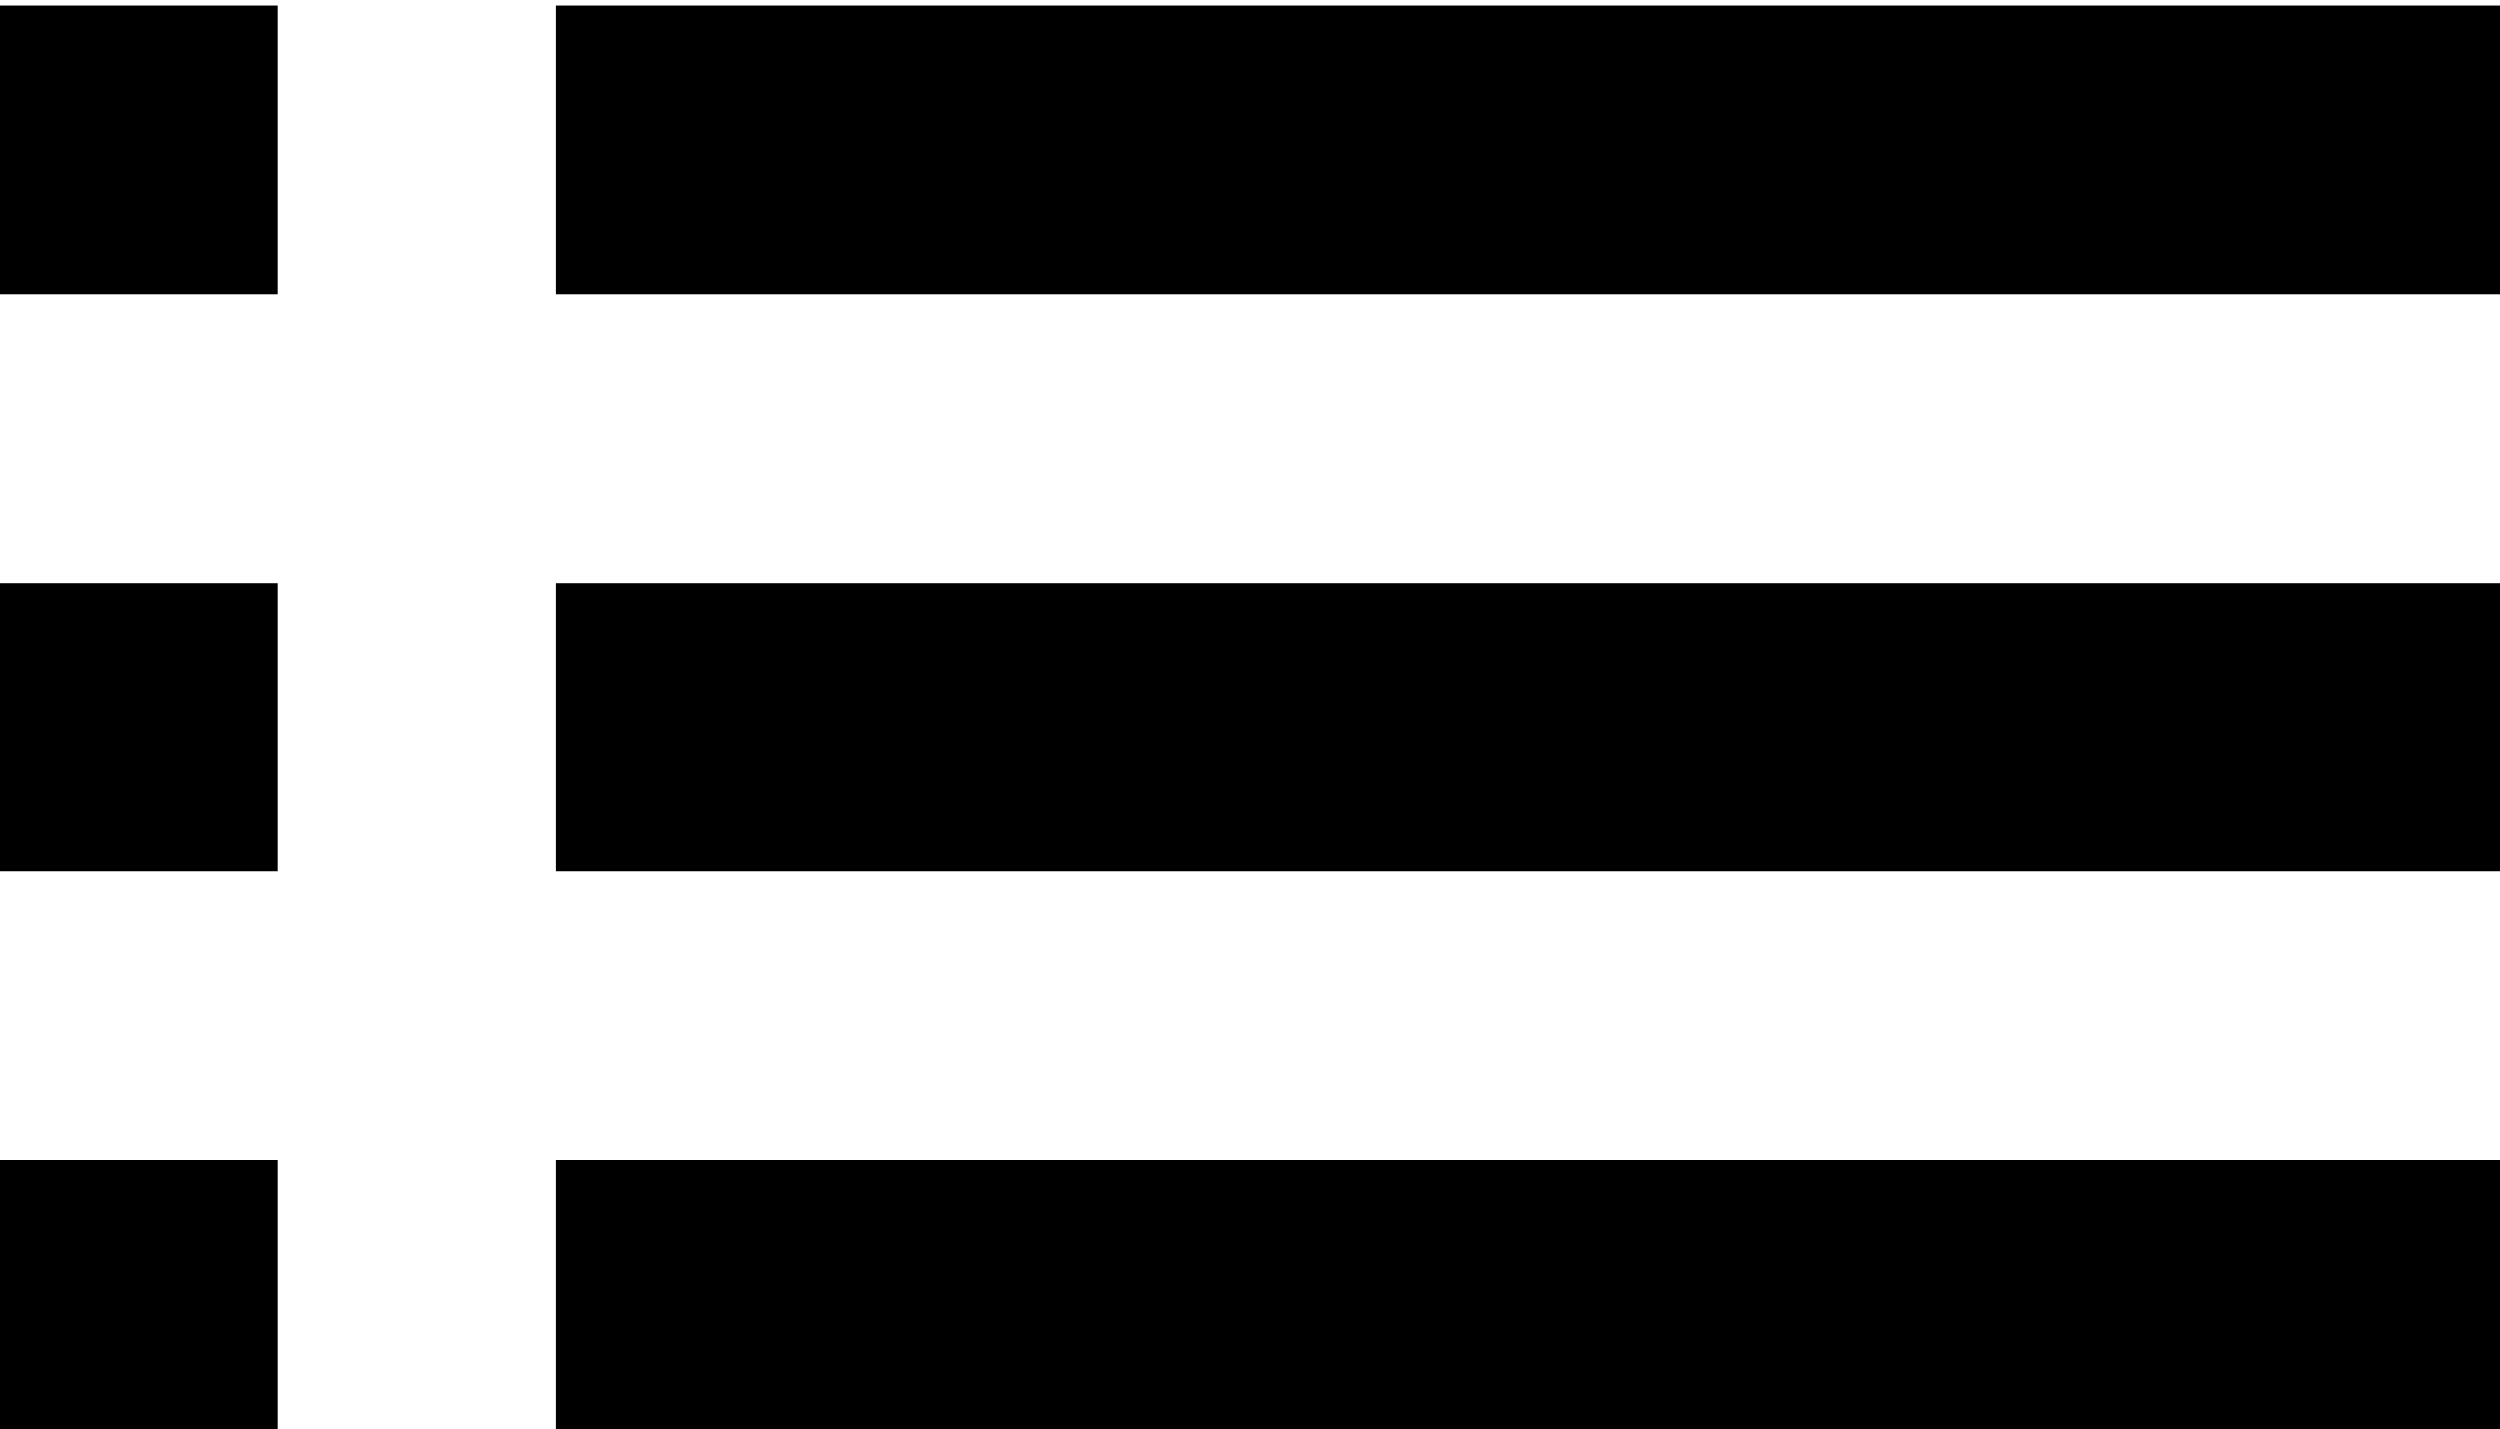
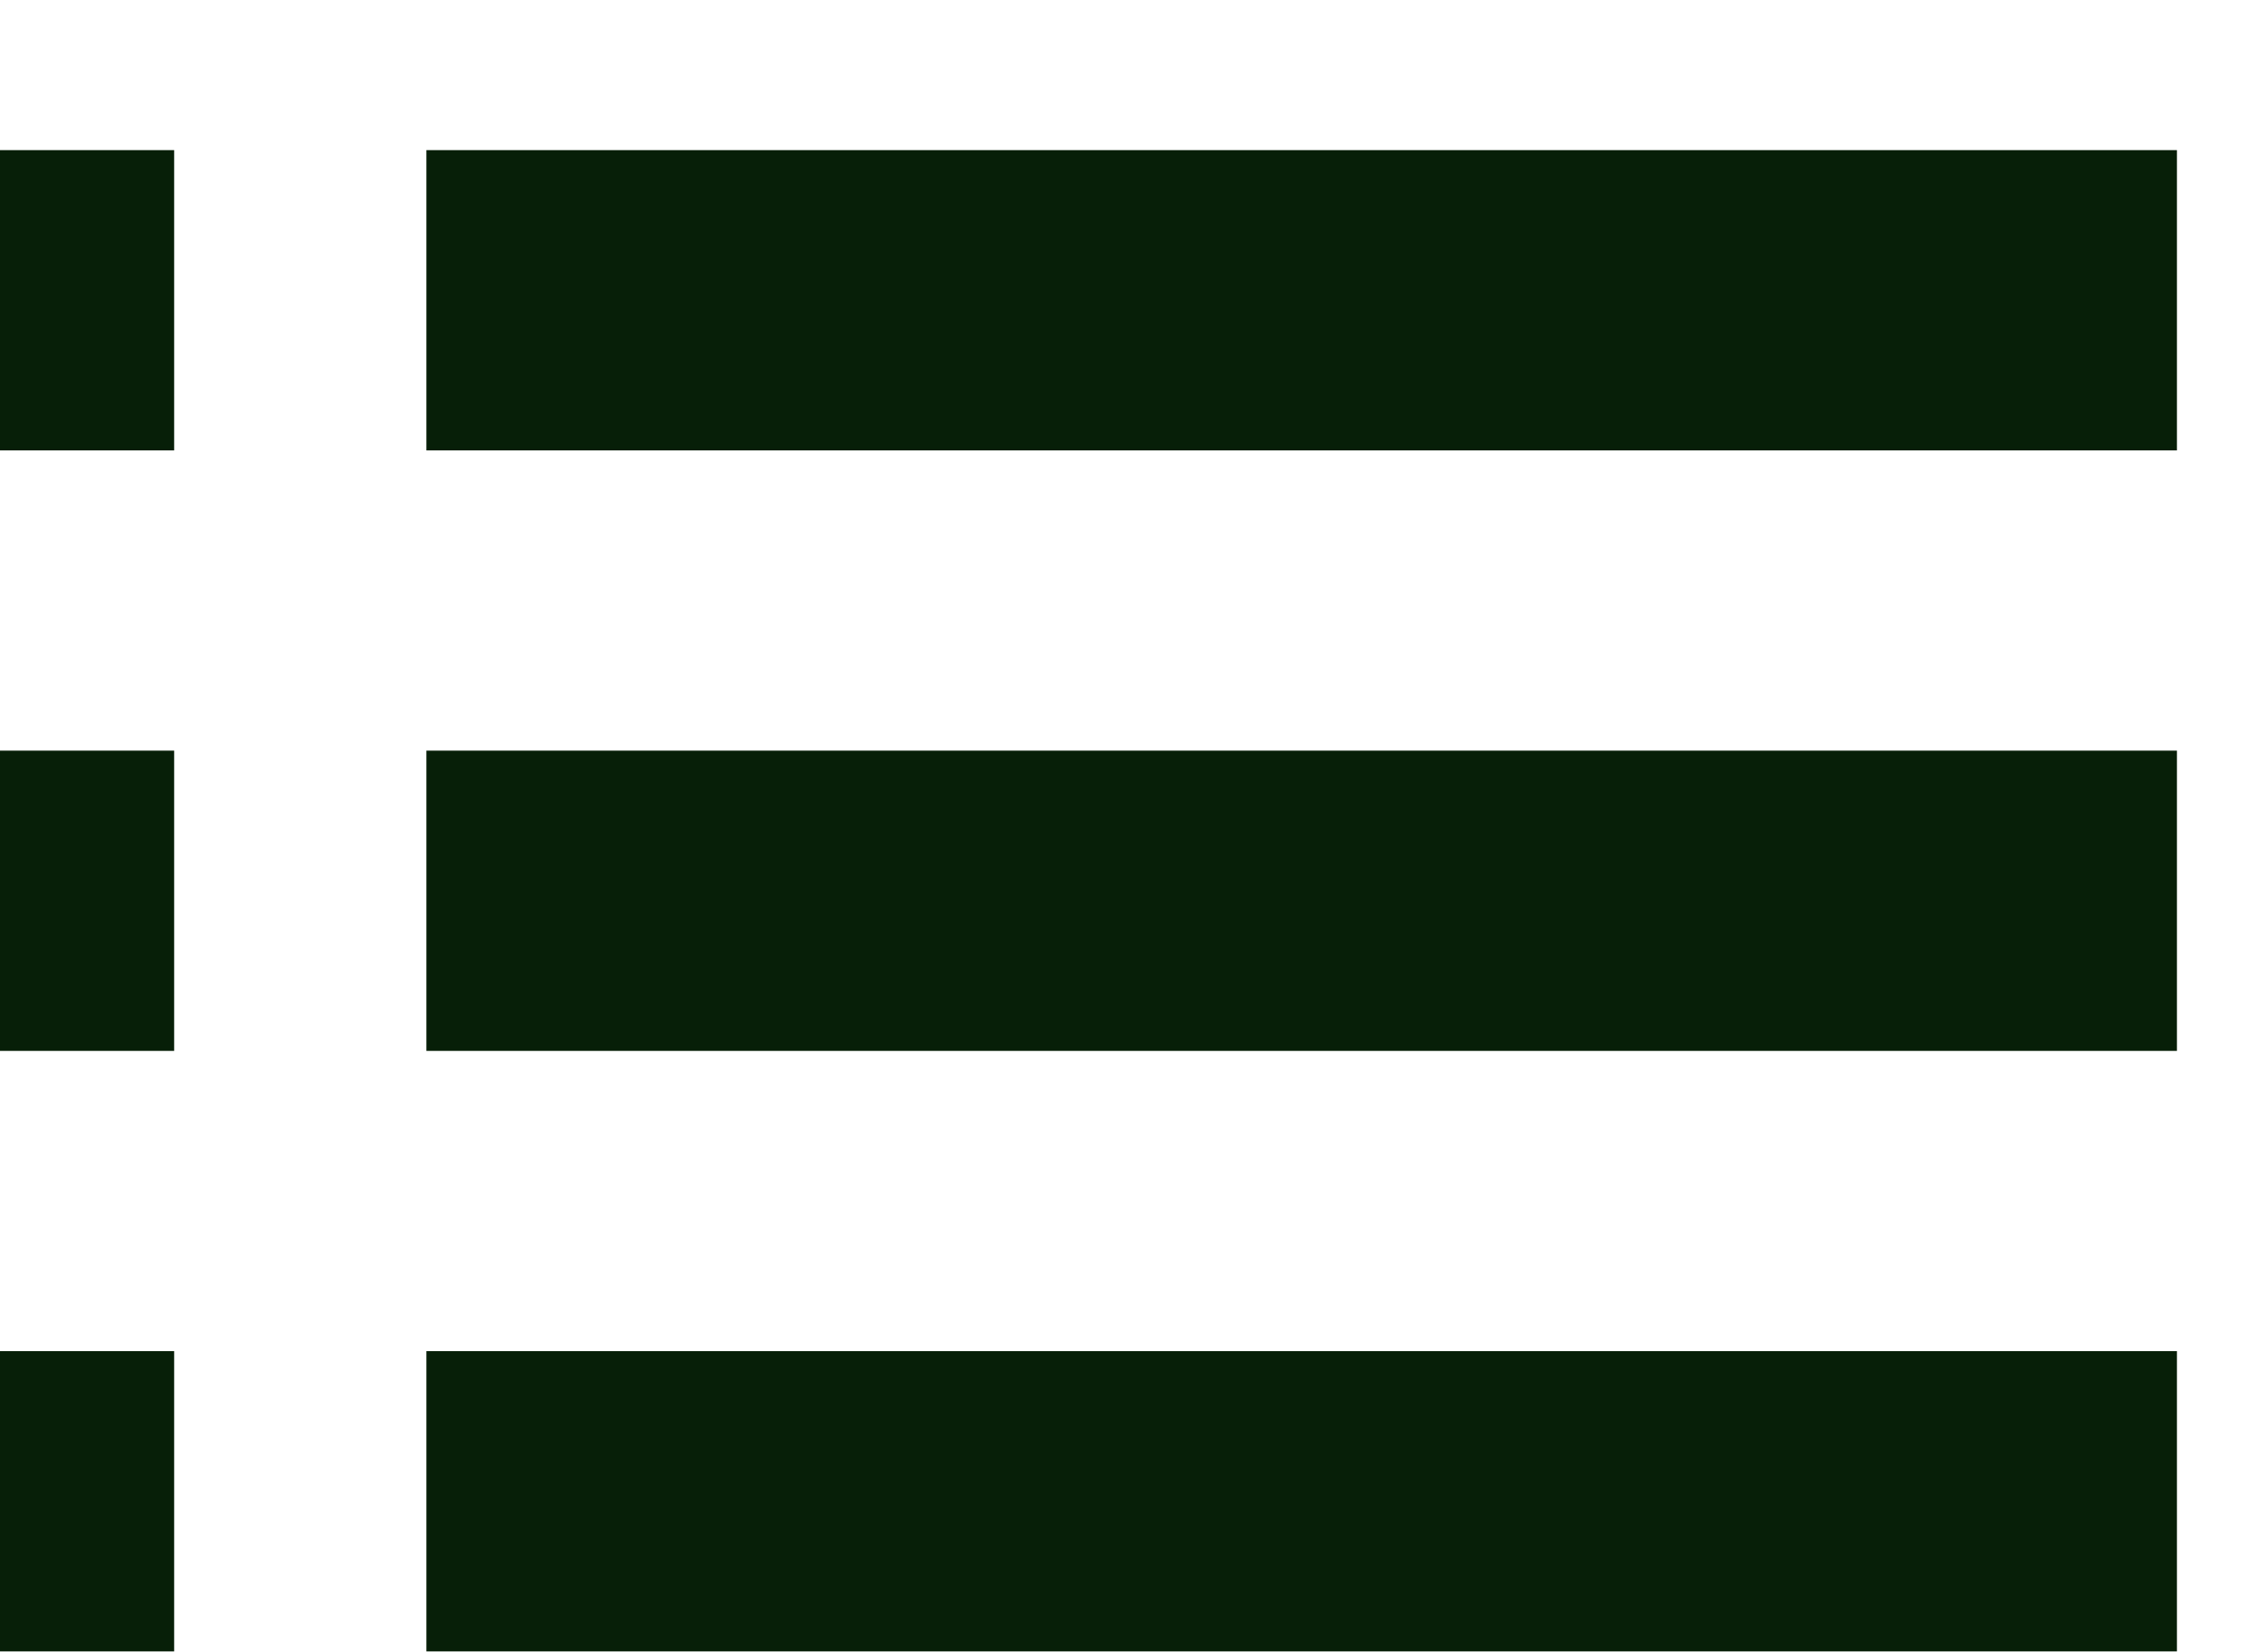
- <svg xmlns="http://www.w3.org/2000/svg" width="14pt" height="8pt" viewBox="0 0 14 8" version="1.1">
-   <g id="surface1">
-     <path style=" stroke:none;fill-rule:nonzero;fill:rgb(0%,0%,0%);fill-opacity:1;" d="M 0 4.879 L 1.555 4.879 L 1.555 3.266 L 0 3.266 Z M 0 8.113 L 1.555 8.113 L 1.555 6.496 L 0 6.496 Z M 0 1.648 L 1.555 1.648 L 1.555 0.031 L 0 0.031 Z M 3.113 4.879 L 14 4.879 L 14 3.266 L 3.113 3.266 Z M 3.113 8.113 L 14 8.113 L 14 6.496 L 3.113 6.496 Z M 3.113 0.031 L 3.113 1.648 L 14 1.648 L 14 0.031 Z M 3.113 0.031 " />
+ <svg xmlns="http://www.w3.org/2000/svg" xml:space="preserve" width="15px" height="11px" version="1.1" style="shape-rendering:geometricPrecision; text-rendering:geometricPrecision; image-rendering:optimizeQuality; fill-rule:evenodd; clip-rule:evenodd" viewBox="0 0 15 11">
+   <defs>
+     <style type="text/css">
+    
+     .fil0 {fill:#071F08;fill-rule:nonzero}
+    
+   </style>
+   </defs>
+   <g id="Слой_x0020_1">
+     <g id="_2089512991472">
+       <g id="surface1">
+         <path class="fil0" d="M-0.5 7l1.66 0 0 -2 -1.66 0 0 2zm0 4l1.66 0 0 -2 -1.66 0 0 2zm0 -8l1.66 0 0 -2 -1.66 0 0 2zm3.34 4l11.66 0 0 -2 -11.66 0 0 2zm0 4l11.66 0 0 -2 -11.66 0 0 2zm0 -10l0 2 11.66 0 0 -2 -11.66 0zm0 0z" />
+       </g>
+     </g>
  </g>
</svg>
